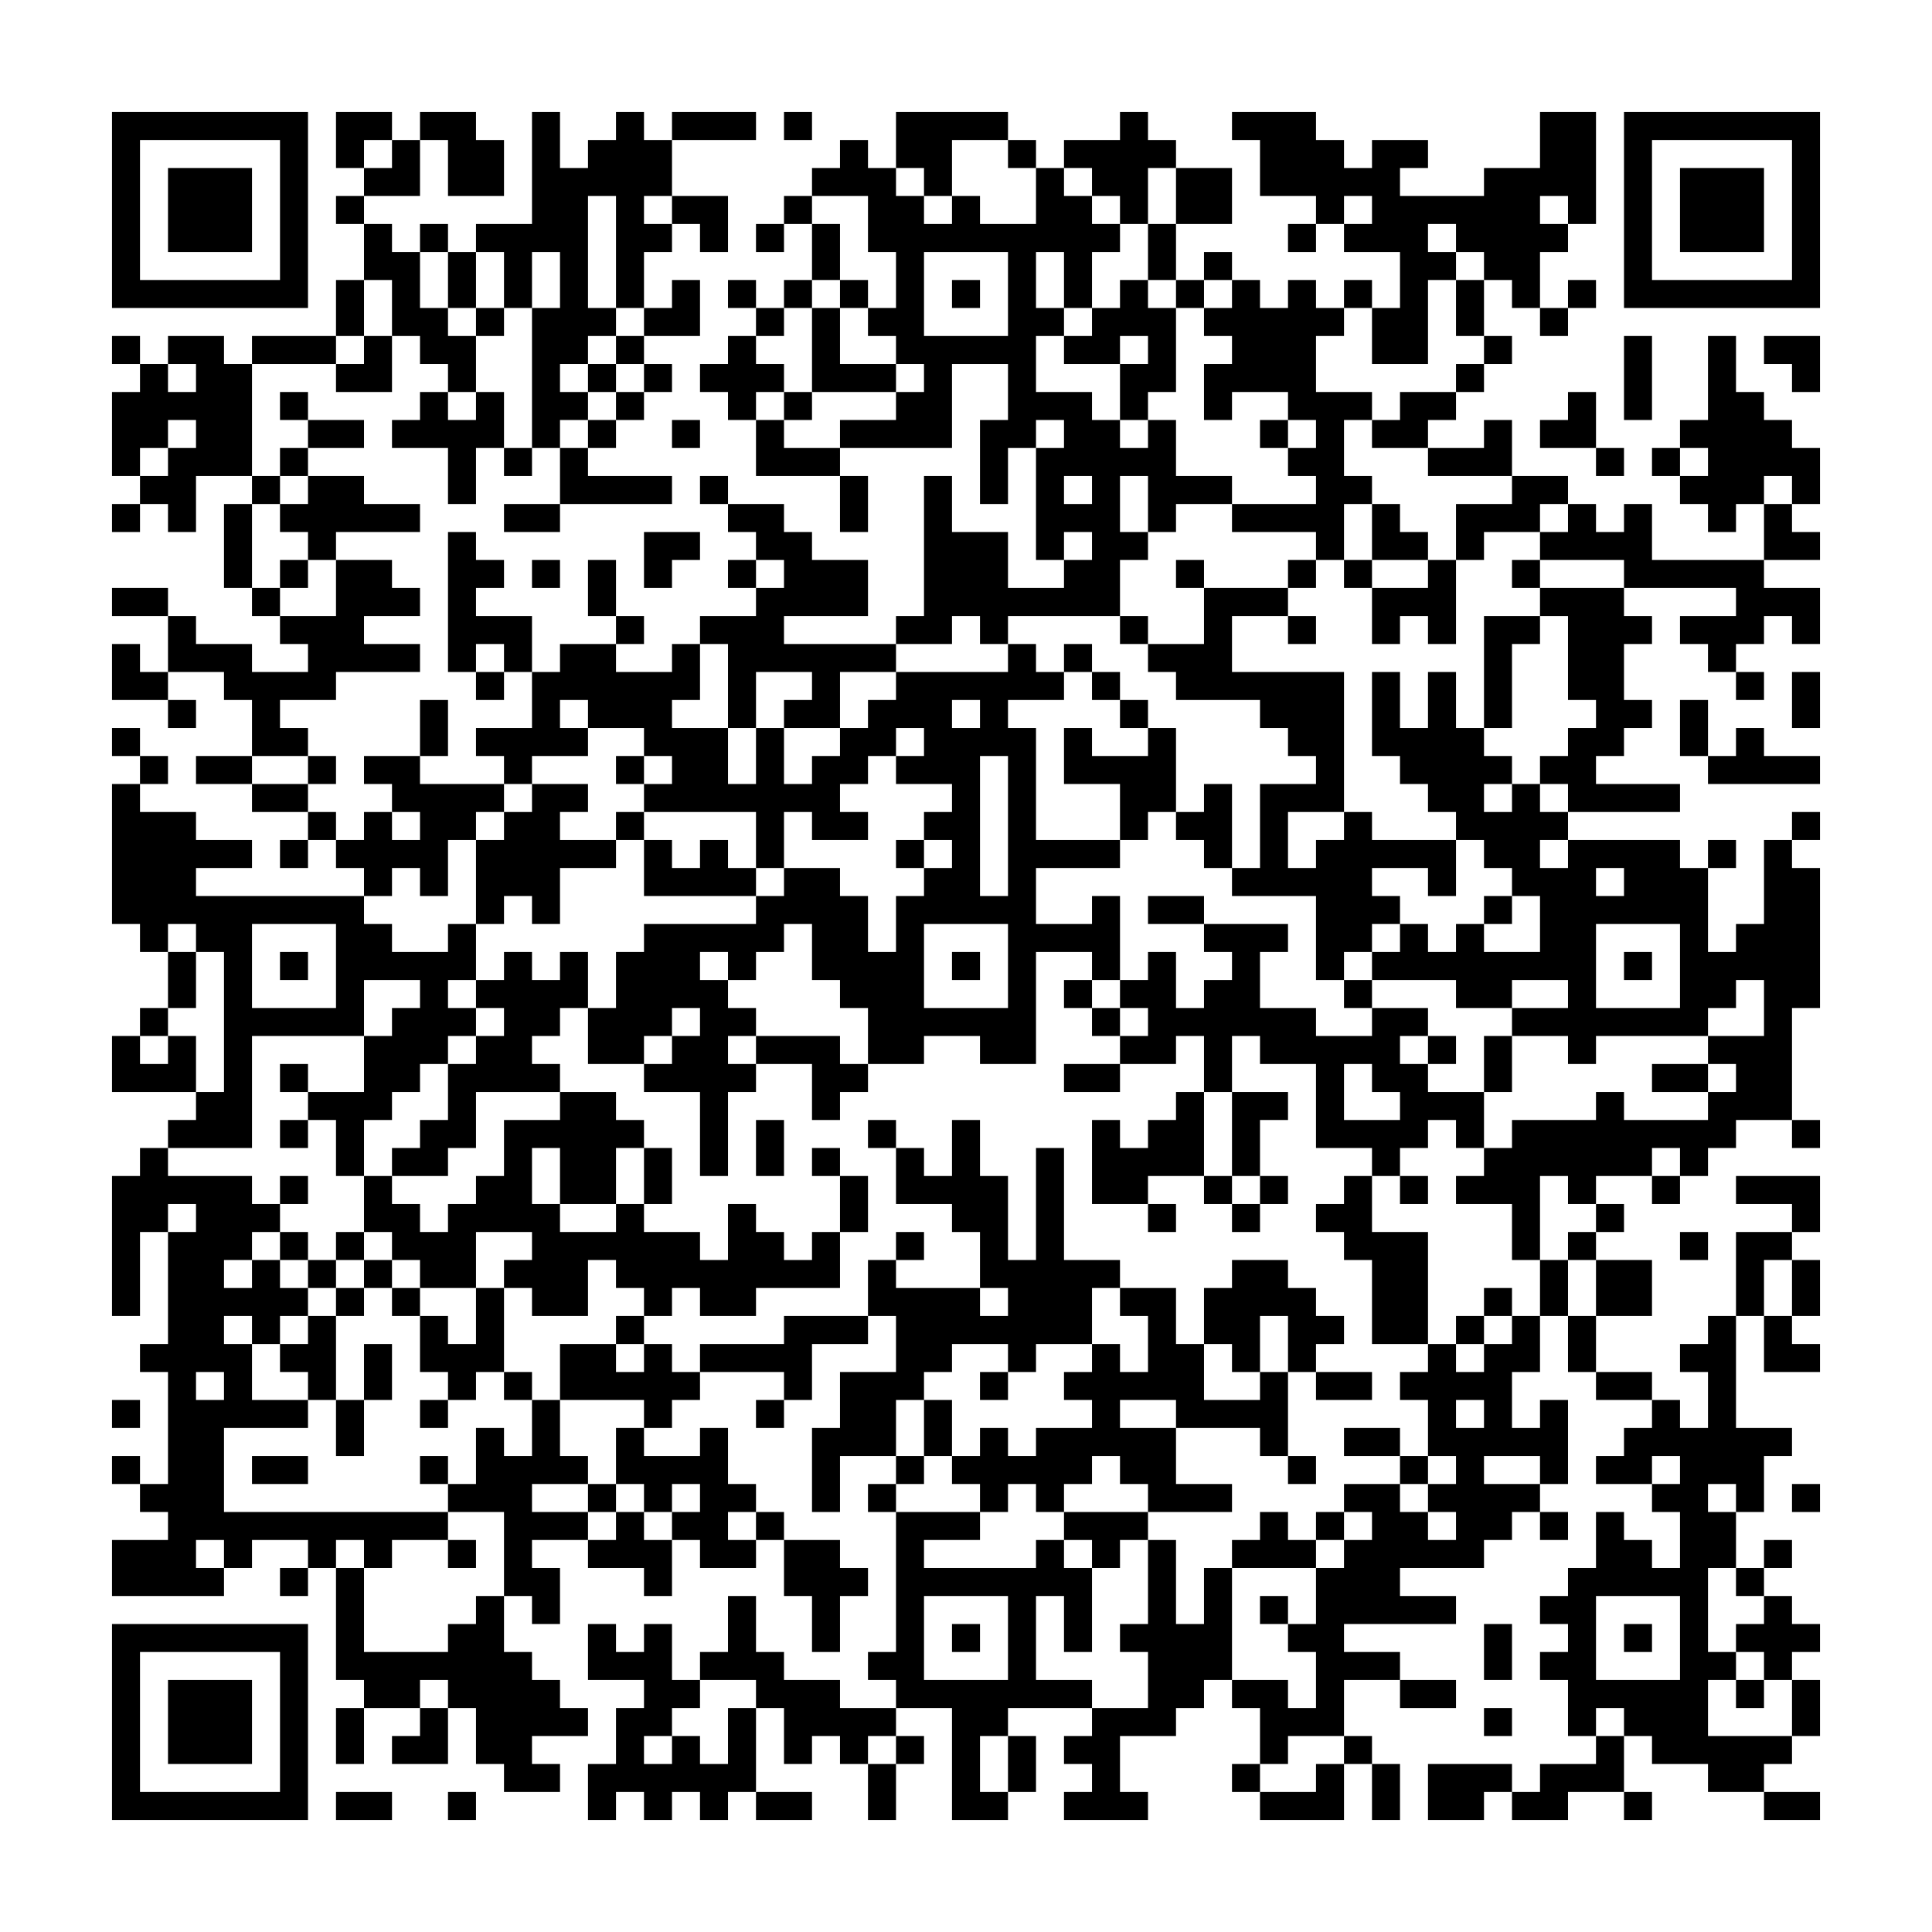
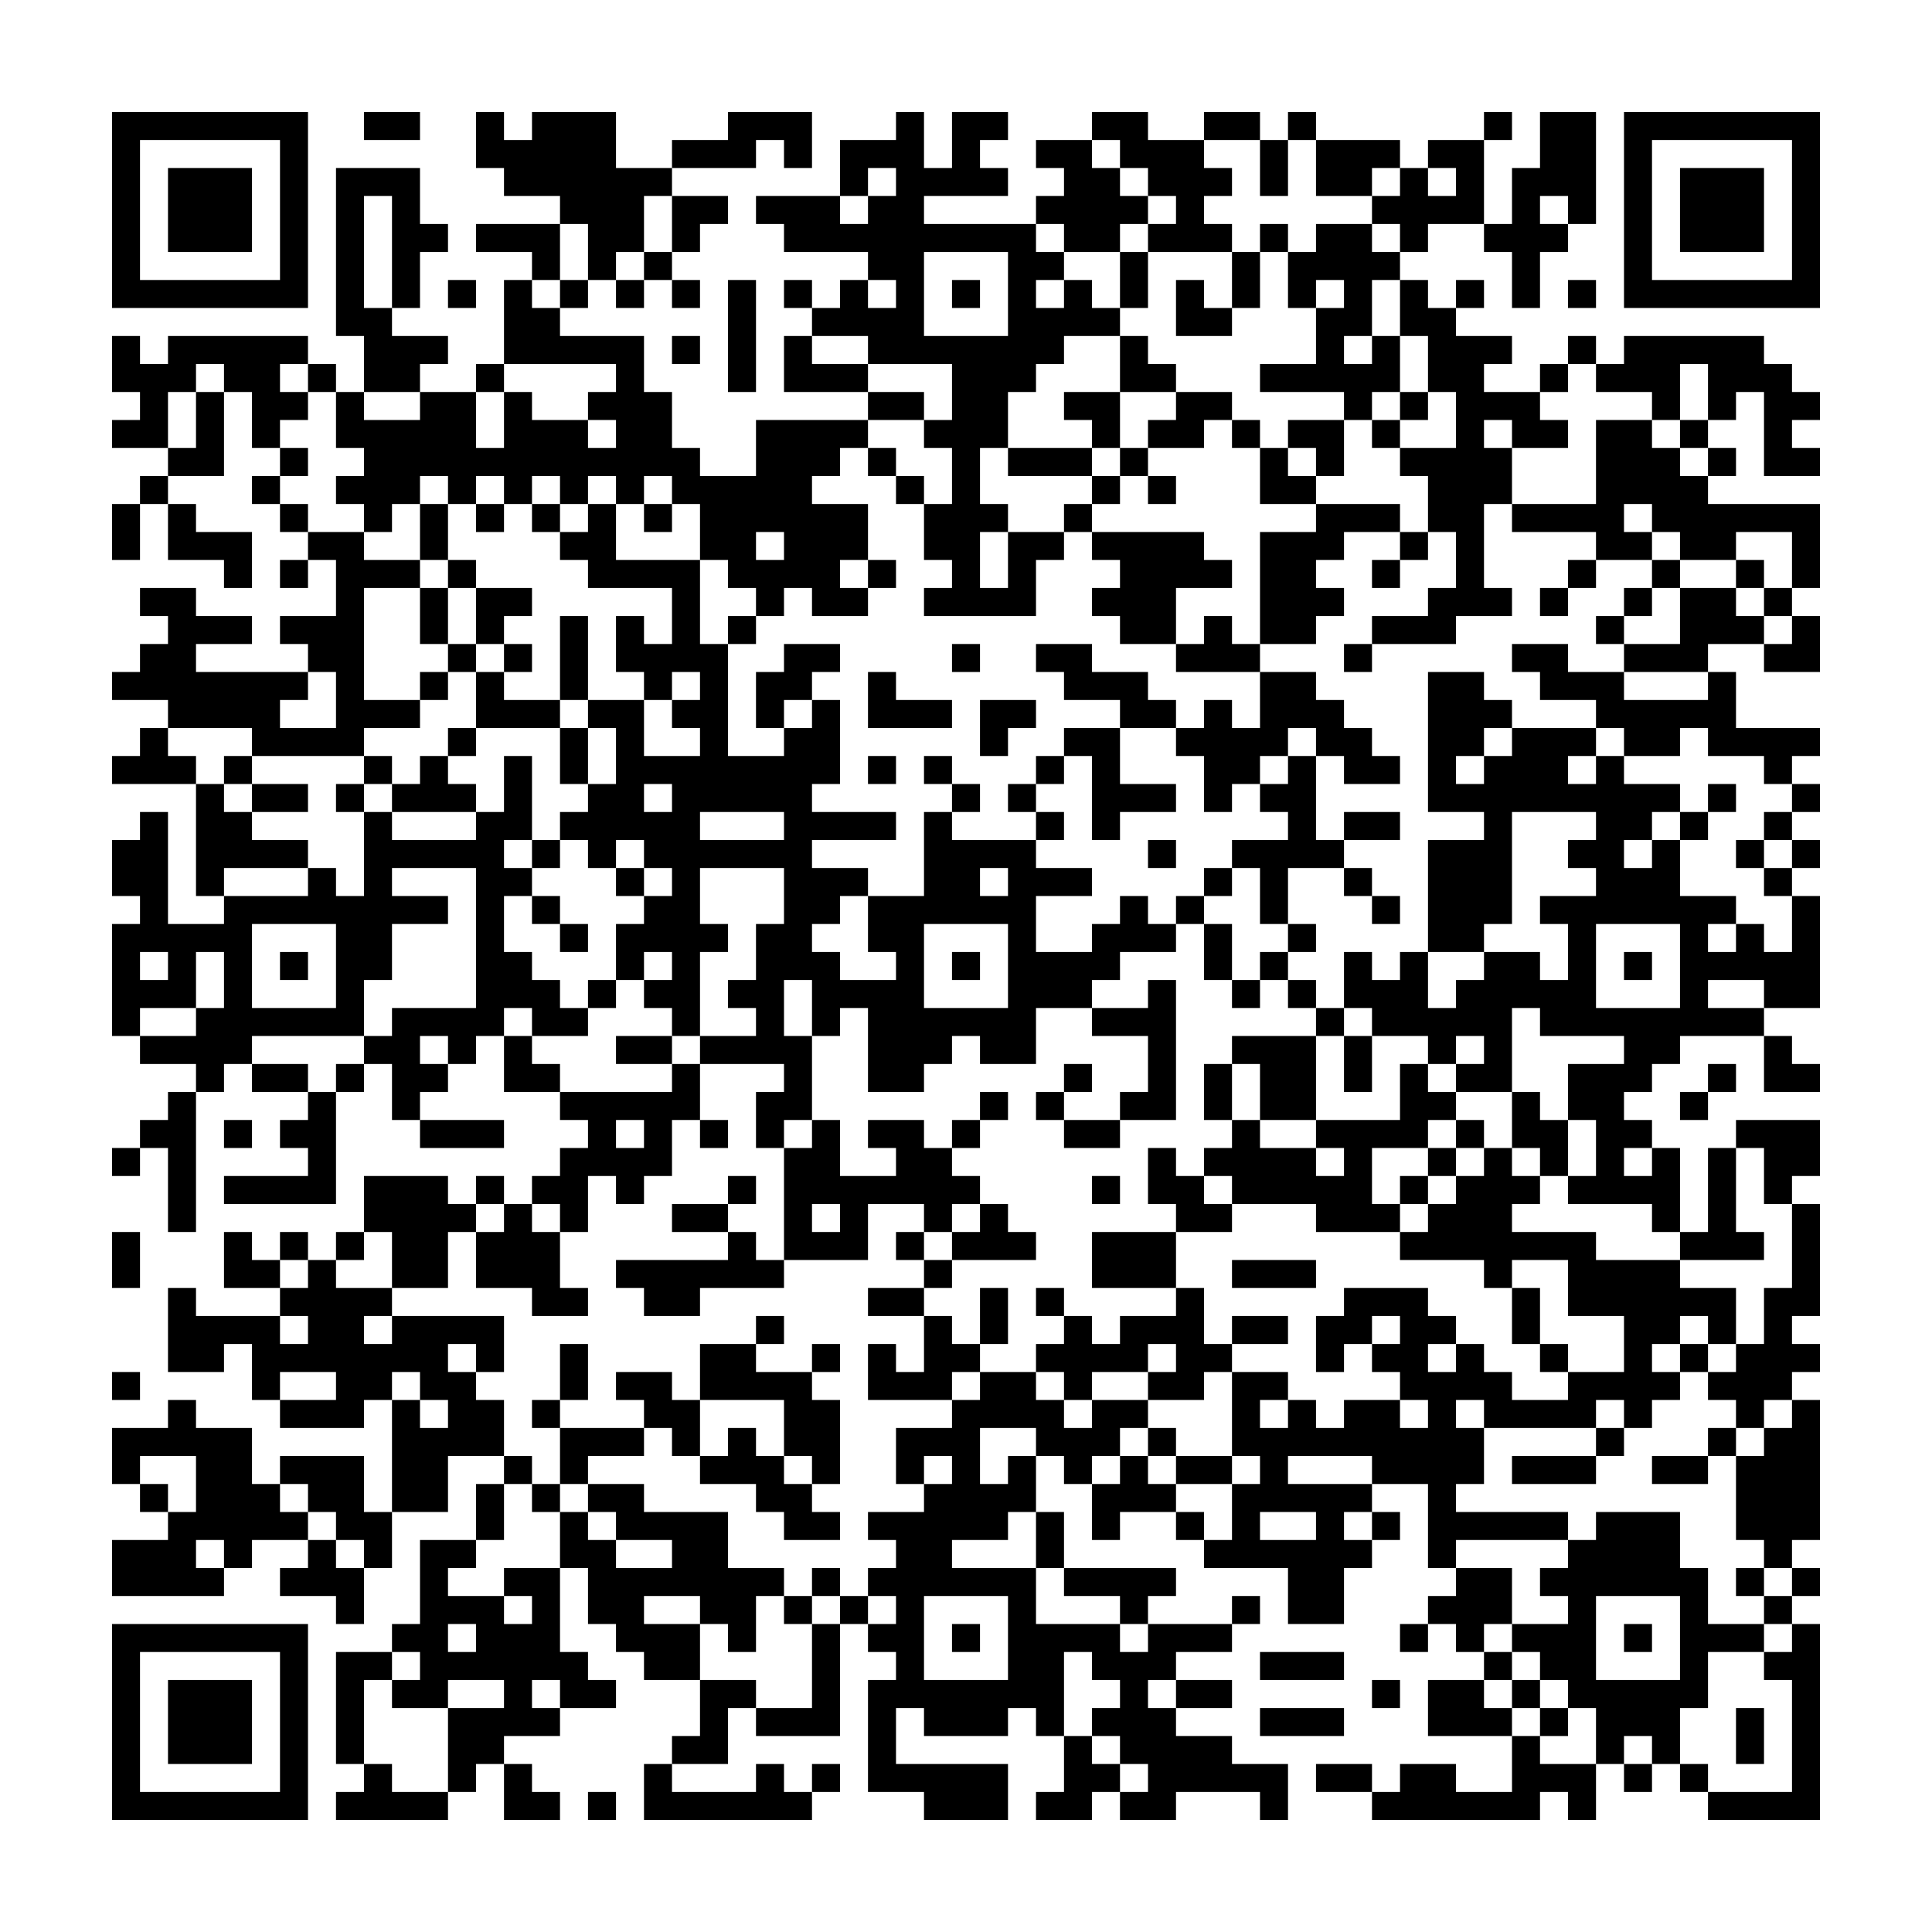
<svg xmlns="http://www.w3.org/2000/svg" viewBox="0 0 69 69">
-   <path d="M4 4h7v7h-7zM12 4h2v1h-1v1h-1zM15 4h2v1h1v2h-2v-2h-1zM19 4h1v2h1v-1h1v-1h1v1h1v2h-1v1h1v1h-1v2h-1v-4h-1v4h1v1h-1v1h-1v1h1v1h-1v1h-1v-5h1v-2h-1v2h-1v-2h-1v-1h2zM24 4h3v1h-3zM28 4h1v1h-1zM32 4h4v1h-2v2h-1v-1h-1zM40 4h1v1h1v1h-1v2h-1v-1h-1v-1h-1v-1h2zM44 4h3v1h1v1h1v-1h2v1h-1v1h3v-1h2v-2h2v4h-1v-1h-1v1h1v1h-1v2h-1v-1h-1v-1h-1v-1h-1v1h1v1h-1v3h-2v-2h1v-2h-2v-1h1v-1h-1v1h-1v-1h-2v-2h-1zM58 4h7v7h-7zM5 5v5h5v-5zM14 5h1v2h-2v-1h1zM30 5h1v1h1v1h1v1h1v-1h1v1h2v-2h1v1h1v1h1v1h-1v2h-1v-2h-1v2h1v1h-1v2h2v1h1v1h1v-1h1v2h2v1h-2v1h-1v-2h-1v2h1v1h-1v2h-4v1h-1v-1h-1v1h-2v-1h1v-5h1v2h2v2h2v-1h1v-1h-1v1h-1v-4h1v-1h-1v1h-1v2h-1v-3h1v-2h-2v3h-4v-1h2v-1h1v-1h-1v-1h-1v-1h1v-2h-1v-2h-2v-1h1zM36 5h1v1h-1zM59 5v5h5v-5zM6 6h3v3h-3zM42 6h2v2h-2zM60 6h3v3h-3zM12 7h1v1h-1zM24 7h2v2h-1v-1h-1zM28 7h1v1h-1zM13 8h1v1h1v2h1v1h1v2h-1v-1h-1v-1h-1v-2h-1zM15 8h1v1h-1zM27 8h1v1h-1zM29 8h1v2h-1zM41 8h1v2h-1zM46 8h1v1h-1zM16 9h1v2h-1zM33 9v3h3v-3zM43 9h1v1h-1zM12 10h1v2h-1zM24 10h1v2h-2v-1h1zM26 10h1v1h-1zM28 10h1v1h-1zM30 10h1v1h-1zM34 10h1v1h-1zM40 10h1v1h1v3h-1v1h-1v-2h1v-1h-1v1h-2v-1h1v-1h1zM42 10h1v1h-1zM44 10h1v1h1v-1h1v1h1v1h-1v2h2v1h-1v2h1v1h-1v2h-1v-1h-3v-1h3v-1h-1v-1h1v-1h-1v-1h-2v1h-1v-2h1v-1h-1v-1h1zM48 10h1v1h-1zM52 10h1v2h-1zM56 10h1v1h-1zM17 11h1v1h-1zM27 11h1v1h-1zM29 11h1v2h2v1h-3zM55 11h1v1h-1zM4 12h1v1h-1zM6 12h2v1h1v4h-2v2h-1v-1h-1v-1h1v-1h1v-1h-1v1h-1v1h-1v-3h1v-1h1v1h1v-1h-1zM9 12h3v1h-3zM13 12h1v2h-2v-1h1zM22 12h1v1h-1zM26 12h1v1h1v1h-1v1h-1v-1h-1v-1h1zM53 12h1v1h-1zM58 12h1v3h-1zM61 12h1v2h1v1h1v1h1v2h-1v-1h-1v1h-1v1h-1v-1h-1v-1h1v-1h-1v-1h1zM63 12h2v2h-1v-1h-1zM21 13h1v1h-1zM23 13h1v1h-1zM52 13h1v1h-1zM10 14h1v1h-1zM15 14h1v1h1v-1h1v2h-1v2h-1v-2h-2v-1h1zM22 14h1v1h-1zM28 14h1v1h-1zM50 14h2v1h-1v1h-2v-1h1zM56 14h1v2h-2v-1h1zM11 15h2v1h-2zM21 15h1v1h-1zM24 15h1v1h-1zM27 15h1v1h2v1h-3zM45 15h1v1h-1zM53 15h1v2h-3v-1h2zM10 16h1v1h-1zM18 16h1v1h-1zM20 16h1v1h3v1h-4zM57 16h1v1h-1zM59 16h1v1h-1zM9 17h1v1h-1zM11 17h2v1h2v1h-3v1h-1v-1h-1v-1h1zM25 17h1v1h-1zM30 17h1v2h-1zM38 17v1h1v-1zM54 17h2v1h-1v1h-2v1h-1v-2h2zM4 18h1v1h-1zM8 18h1v3h-1zM18 18h2v1h-2zM26 18h2v1h1v1h2v2h-3v1h4v1h-2v2h-2v-1h1v-1h-2v2h-1v-3h-1v-1h2v-1h1v-1h-1v-1h-1zM49 18h1v1h1v1h-2zM56 18h1v1h1v-1h1v2h4v1h2v2h-1v-1h-1v1h-1v1h-1v-1h-1v-1h2v-1h-4v-1h-3v-1h1zM63 18h1v1h1v1h-2zM16 19h1v1h1v1h-1v1h2v2h-1v-1h-1v1h-1zM23 19h2v1h-1v1h-1zM10 20h1v1h-1zM12 20h2v1h1v1h-2v1h2v1h-3v1h-2v1h1v1h-2v-2h-1v-1h-2v-2h1v1h2v1h2v-1h-1v-1h2zM19 20h1v1h-1zM21 20h1v2h-1zM26 20h1v1h-1zM42 20h1v1h-1zM46 20h1v1h-1zM48 20h1v1h-1zM51 20h1v3h-1v-1h-1v1h-1v-2h2zM54 20h1v1h-1zM4 21h2v1h-2zM9 21h1v1h-1zM43 21h3v1h-2v2h4v5h-2v2h1v-1h1v-1h1v1h3v2h-1v-1h-2v1h1v1h-1v1h-1v1h-1v-3h-3v-1h1v-3h2v-1h-1v-1h-1v-1h-3v-1h-1v-1h2zM55 21h3v1h1v1h-1v2h1v1h-1v1h-1v1h3v1h-4v-1h-1v-1h1v-1h1v-1h-1v-3h-1zM22 22h1v1h-1zM40 22h1v1h-1zM46 22h1v1h-1zM53 22h2v1h-1v3h-1zM4 23h1v1h1v1h-2zM20 23h2v1h2v-1h1v2h-1v1h2v2h1v-2h1v2h1v-1h1v-1h1v-1h1v-1h4v-1h1v1h1v1h-2v1h1v4h3v1h-3v2h2v-1h1v3h-1v-1h-2v4h-2v-1h-2v1h-2v-2h-1v-1h-1v-2h-1v1h-1v1h-1v-1h-1v1h1v1h1v1h-1v1h1v1h-1v3h-1v-3h-2v-1h1v-1h1v-1h-1v1h-1v1h-2v-2h1v-2h1v-1h4v-1h1v-1h2v1h1v2h1v-2h1v-1h1v-1h-1v-1h1v-1h-2v-1h1v-1h-1v1h-1v1h-1v1h1v1h-2v-1h-1v2h-1v-2h-4v-1h1v-1h-1v-1h-2v-1h-1v1h1v1h-2v1h-1v-1h-1v-1h2v-2h1zM38 23h1v1h-1zM17 24h1v1h-1zM39 24h1v1h-1zM49 24h1v2h1v-2h1v2h1v1h1v1h-1v1h1v-1h1v1h1v1h-1v1h1v-1h4v1h1v3h1v-1h1v-3h1v1h1v5h-1v4h-2v1h-1v1h-1v-1h-1v1h-2v1h-1v-1h-1v3h-1v-2h-2v-1h1v-1h1v-1h3v-1h1v1h3v-1h1v-1h-1v-1h2v-2h-1v1h-1v1h-4v1h-1v-1h-2v-1h2v-1h-2v1h-2v-1h-3v-1h1v-1h1v1h1v-1h1v1h2v-2h-1v-1h-1v-1h-1v-1h-1v-1h-1v-1h-1zM62 24h1v1h-1zM64 24h1v2h-1zM6 25h1v1h-1zM15 25h1v2h-1zM34 25v1h1v-1zM40 25h1v1h-1zM60 25h1v2h-1zM4 26h1v1h-1zM38 26h1v1h2v-1h1v3h-1v1h-1v-2h-2zM62 26h1v1h2v1h-4v-1h1zM5 27h1v1h-1zM7 27h2v1h-2zM11 27h1v1h-1zM13 27h2v1h3v1h-1v1h-1v2h-1v-1h-1v1h-1v-1h-1v-1h1v-1h1v1h1v-1h-1v-1h-1zM22 27h1v1h-1zM35 27v5h1v-5zM4 28h1v1h2v1h2v1h-2v1h6v1h1v1h2v-1h1v2h-1v1h1v1h-1v1h-1v1h-1v1h-1v2h-1v-2h-1v-1h2v-2h1v-1h1v-1h-2v2h-4v4h-3v-1h1v-1h1v-5h-1v-1h-1v1h-1v-1h-1zM9 28h2v1h-2zM19 28h2v1h-1v1h2v1h-2v2h-1v-1h-1v1h-1v-3h1v-1h1zM43 28h1v3h-1v-1h-1v-1h1zM11 29h1v1h-1zM22 29h1v1h-1zM64 29h1v1h-1zM10 30h1v1h-1zM23 30h1v1h1v-1h1v1h1v1h-4zM32 30h1v1h-1zM61 30h1v1h-1zM57 31v1h1v-1zM41 32h2v1h-2zM53 32h1v1h-1zM9 33v3h3v-3zM33 33v3h3v-3zM43 33h3v1h-1v2h2v1h2v-1h2v1h-1v1h1v1h2v2h-1v-1h-1v1h-1v1h-1v-1h-2v-3h-2v-1h-1v2h-1v-2h-1v1h-2v-1h1v-1h-1v-1h1v-1h1v2h1v-1h1v-1h-1zM57 33v3h3v-3zM6 34h1v2h-1zM10 34h1v1h-1zM18 34h1v1h1v-1h1v2h-1v1h-1v1h1v1h-3v2h-1v1h-2v-1h1v-1h1v-2h1v-1h1v-1h-1v-1h1zM34 34h1v1h-1zM58 34h1v1h-1zM38 35h1v1h-1zM48 35h1v1h-1zM5 36h1v1h-1zM39 36h1v1h-1zM4 37h1v1h1v-1h1v2h-3zM27 37h3v1h1v1h-1v1h-1v-2h-2zM51 37h1v1h-1zM53 37h1v2h-1zM10 38h1v1h-1zM38 38h2v1h-2zM48 38v2h2v-1h-1v-1zM59 38h2v1h-2zM20 39h2v1h1v1h-1v2h-2v-2h-1v2h1v1h2v-1h1v1h2v1h1v-2h1v1h1v1h1v-1h1v2h-3v1h-2v-1h-1v1h-1v-1h-1v-1h-1v2h-2v-1h-1v-1h1v-1h-2v2h-2v-1h-1v-1h-1v-2h1v1h1v1h1v-1h1v-1h1v-2h2zM42 39h1v3h-2v1h-2v-3h1v1h1v-1h1zM44 39h2v1h-1v2h-1zM10 40h1v1h-1zM27 40h1v2h-1zM31 40h1v1h-1zM34 40h1v2h1v3h1v-4h1v4h2v1h-1v2h-2v1h-1v-1h-2v1h-1v1h-1v2h-2v2h-1v-3h1v-2h2v-2h-1v-2h1v1h3v1h1v-1h-1v-2h-1v-1h-2v-2h1v1h1zM64 40h1v1h-1zM5 41h1v1h3v1h1v1h-1v1h-1v1h1v-1h1v1h1v1h-1v1h-1v-1h-1v1h1v2h2v1h-3v3h8v1h-2v1h-1v-1h-1v1h-1v-1h-2v1h-1v-1h-1v1h1v1h-4v-2h2v-1h-1v-1h1v-4h-1v-1h1v-4h1v-1h-1v1h-1v3h-1v-5h1zM23 41h1v2h-1zM29 41h1v1h-1zM10 42h1v1h-1zM30 42h1v2h-1zM43 42h1v1h-1zM45 42h1v1h-1zM48 42h1v2h2v4h-2v-3h-1v-1h-1v-1h1zM50 42h1v1h-1zM59 42h1v1h-1zM62 42h3v2h-1v-1h-2zM41 43h1v1h-1zM44 43h1v1h-1zM57 43h1v1h-1zM10 44h1v1h-1zM12 44h1v1h-1zM32 44h1v1h-1zM56 44h1v1h-1zM60 44h1v1h-1zM62 44h2v1h-1v2h-1zM11 45h1v1h-1zM13 45h1v1h-1zM44 45h2v1h1v1h1v1h-1v1h-1v-2h-1v2h-1v-1h-1v-2h1zM55 45h1v2h-1zM57 45h2v2h-2zM64 45h1v2h-1zM12 46h1v1h-1zM14 46h1v1h-1zM17 46h1v3h-1v1h-1v-1h-1v-2h1v1h1zM40 46h2v2h1v2h2v-1h1v3h-1v-1h-3v-1h-2v1h2v2h2v1h-3v-1h-1v-1h-1v1h-1v1h-1v-1h-1v1h-1v-1h-1v-1h1v-1h1v1h1v-1h2v-1h-1v-1h1v-1h1v1h1v-2h-1zM53 46h1v1h-1zM11 47h1v3h-1v-1h-1v-1h1zM22 47h1v1h-1zM28 47h3v1h-2v2h-1v-1h-3v-1h3zM52 47h1v1h-1zM54 47h1v2h-1v2h1v-1h1v3h-1v-1h-2v1h2v1h-1v1h-1v1h-3v1h2v1h-4v1h2v1h-2v2h-2v1h-1v-2h-1v-1h2v1h1v-2h-1v-1h1v-2h1v-1h1v-1h-1v-1h2v1h1v1h1v-1h-1v-1h1v-1h-1v-2h-1v-1h1v-1h1v1h1v-1h1zM56 47h1v2h-1zM61 47h1v4h2v1h-1v2h-1v-1h-1v1h1v2h-1v3h1v1h-1v2h3v1h-1v1h-2v-1h-2v-1h-1v-1h-1v1h-1v-2h-1v-1h1v-1h-1v-1h1v-1h1v-2h1v1h1v1h1v-2h-1v-1h1v-1h-1v1h-2v-1h1v-1h1v-1h1v1h1v-2h-1v-1h1zM63 47h1v1h1v1h-2zM13 48h1v2h-1zM20 48h2v1h1v-1h1v1h1v1h-1v1h-1v-1h-3zM7 49v1h1v-1zM18 49h1v1h-1zM35 49h1v1h-1zM47 49h2v1h-2zM57 49h2v1h-2zM4 50h1v1h-1zM12 50h1v2h-1zM15 50h1v1h-1zM19 50h1v2h1v1h-2v1h2v1h-2v1h1v2h-1v-1h-1v-3h-2v-1h1v-2h1v1h1zM27 50h1v1h-1zM33 50h1v2h-1zM52 50v1h1v-1zM22 51h1v1h2v-1h1v2h1v1h-1v1h1v1h-2v-1h-1v-1h1v-1h-1v1h-1v-1h-1zM48 51h2v1h-2zM4 52h1v1h-1zM9 52h2v1h-2zM15 52h1v1h-1zM32 52h1v1h-1zM46 52h1v1h-1zM50 52h1v1h-1zM21 53h1v1h-1zM31 53h1v1h-1zM64 53h1v1h-1zM22 54h1v1h1v2h-1v-1h-2v-1h1zM27 54h1v1h-1zM32 54h3v1h-2v1h4v-1h1v1h1v3h-1v-2h-1v3h2v1h-3v1h-1v2h1v1h-2v-4h-2v-1h-1v-1h1zM38 54h3v1h-1v1h-1v-1h-1zM45 54h1v1h1v1h-3v-1h1zM47 54h1v1h-1zM55 54h1v1h-1zM16 55h1v1h-1zM28 55h2v1h1v1h-1v2h-1v-2h-1zM41 55h1v3h1v-2h1v4h-1v1h-1v1h-2v2h1v1h-3v-1h1v-1h-1v-1h1v-1h2v-2h-1v-1h1zM63 55h1v1h-1zM10 56h1v1h-1zM12 56h1v3h3v-1h1v-1h1v2h1v1h1v1h1v1h-2v1h1v1h-2v-1h-1v-2h-1v-1h-1v1h-2v-1h-1zM62 56h1v1h-1zM26 57h1v2h1v1h2v1h2v1h-1v1h-1v-1h-1v1h-1v-2h-1v-1h-2v-1h1zM33 57v3h3v-3zM45 57h1v1h-1zM57 57v3h3v-3zM63 57h1v1h1v1h-1v1h-1v-1h-1v-1h1zM4 58h7v7h-7zM21 58h1v1h1v-1h1v2h1v1h-1v1h-1v1h1v-1h1v1h1v-2h1v3h-1v1h-1v-1h-1v1h-1v-1h-1v1h-1v-2h1v-2h1v-1h-2zM34 58h1v1h-1zM53 58h1v2h-1zM58 58h1v1h-1zM5 59v5h5v-5zM6 60h3v3h-3zM50 60h2v1h-2zM62 60h1v1h-1zM64 60h1v2h-1zM12 61h1v2h-1zM15 61h1v2h-2v-1h1zM53 61h1v1h-1zM32 62h1v1h-1zM36 62h1v2h-1zM48 62h1v1h-1zM57 62h1v2h-2v1h-2v-1h1v-1h2zM31 63h1v2h-1zM44 63h1v1h-1zM47 63h1v2h-3v-1h2zM49 63h1v2h-1zM51 63h3v1h-1v1h-2zM12 64h2v1h-2zM16 64h1v1h-1zM27 64h2v1h-2zM58 64h1v1h-1zM63 64h2v1h-2z" />
+   <path d="M4 4h7v7h-7zM13 4h2v1h-2zM17 4h1v1h1v-1h3v2h2v1h-1v2h-1v1h-1v-2h-1v-1h-2v-1h-1zM26 4h3v2h-1v-1h-1v1h-3v-1h2zM32 4h1v2h1v-2h2v1h-1v1h1v1h-3v1h4v1h1v1h-1v1h1v-1h1v1h1v1h-2v1h-1v1h-1v2h-1v2h1v1h-1v2h1v-2h2v1h-1v2h-4v-1h1v-1h-1v-2h1v-2h-1v-1h1v-2h-3v-1h-2v-1h1v-1h1v1h1v-1h-1v-1h-3v-1h-1v-1h3v1h1v-1h1v-1h-1v1h-1v-2h2zM39 4h2v1h2v1h1v1h-1v1h1v1h-3v-1h1v-1h-1v-1h-1v-1h-1zM43 4h2v1h-2zM46 4h1v1h-1zM53 4h1v1h-1zM55 4h2v4h-1v-1h-1v1h1v1h-1v2h-1v-2h-1v-1h1v-2h1zM58 4h7v7h-7zM5 5v5h5v-5zM37 5h2v1h1v1h1v1h-1v1h-2v-1h-1v-1h1v-1h-1zM45 5h1v2h-1zM47 5h3v1h-1v1h-2zM51 5h2v3h-2v1h-1v-1h-1v-1h1v-1h1v1h1v-1h-1zM59 5v5h5v-5zM6 6h3v3h-3zM12 6h3v2h1v1h-1v2h-1v-4h-1v4h1v1h2v1h-1v1h-2v-2h-1zM60 6h3v3h-3zM24 7h2v1h-1v1h-1zM17 8h3v2h-1v-1h-2zM45 8h1v1h-1zM47 8h2v1h1v1h-1v2h-1v1h1v-1h1v2h-1v1h-1v-1h-3v-1h2v-2h1v-1h-1v1h-1v-2h1zM23 9h1v1h-1zM33 9v3h3v-3zM40 9h1v2h-1zM44 9h1v2h-1zM16 10h1v1h-1zM18 10h1v1h1v1h3v2h1v2h1v1h2v-2h4v1h-1v1h-1v1h2v2h-1v1h1v1h-2v-1h-1v1h-1v-1h-1v-1h-1v-2h-1v-1h-1v1h-1v-1h-1v1h-1v-1h-1v1h-1v-1h-1v1h-1v-1h-1v1h-1v1h-1v-1h-1v-1h1v-1h-1v-2h1v1h2v-1h2v2h1v-2h1v1h2v1h1v-1h-1v-1h1v-1h-4zM20 10h1v1h-1zM22 10h1v1h-1zM24 10h1v1h-1zM26 10h1v4h-1zM28 10h1v1h-1zM34 10h1v1h-1zM42 10h1v1h1v1h-2zM50 10h1v1h1v1h2v1h-1v1h2v1h1v1h-2v-1h-1v1h1v2h-1v3h1v1h-2v1h-3v-1h2v-1h1v-2h-1v-2h-1v-1h2v-2h-1v-2h-1zM52 10h1v1h-1zM56 10h1v1h-1zM4 12h1v1h1v-1h5v1h-1v1h1v1h-1v1h-1v-2h-1v-1h-1v1h-1v2h-2v-1h1v-1h-1zM24 12h1v1h-1zM28 12h1v1h2v1h-3zM40 12h1v1h1v1h-2zM56 12h1v1h-1zM58 12h5v1h1v1h1v1h-1v1h1v1h-2v-3h-1v1h-1v-2h-1v2h-1v-1h-2v-1h1zM11 13h1v1h-1zM17 13h1v1h-1zM55 13h1v1h-1zM7 14h1v3h-2v-1h1zM31 14h2v1h-2zM38 14h2v2h-1v-1h-1zM42 14h2v1h-1v1h-2v-1h1zM50 14h1v1h-1zM44 15h1v1h-1zM46 15h2v2h-1v-1h-1zM49 15h1v1h-1zM57 15h2v1h1v1h1v1h4v3h-1v-2h-2v1h-2v-1h-1v-1h-1v1h1v1h-2v-1h-3v-1h3zM60 15h1v1h-1zM10 16h1v1h-1zM31 16h1v1h-1zM36 16h3v1h-3zM40 16h1v1h-1zM45 16h1v1h1v1h-2zM61 16h1v1h-1zM5 17h1v1h-1zM9 17h1v1h-1zM32 17h1v1h-1zM39 17h1v1h-1zM41 17h1v1h-1zM4 18h1v2h-1zM6 18h1v1h2v2h-1v-1h-2zM10 18h1v1h-1zM15 18h1v2h-1zM17 18h1v1h-1zM19 18h1v1h-1zM21 18h1v2h3v3h1v4h2v-1h1v-1h1v3h-1v1h3v1h-3v1h2v1h-1v1h-1v1h1v1h2v-1h-1v-2h2v-3h1v1h3v1h2v1h-2v2h2v-1h1v-1h1v1h1v1h-2v1h-1v1h-2v2h-2v-1h-1v1h-1v1h-2v-3h-1v1h-1v-2h-1v2h1v3h-1v1h-1v-2h1v-1h-3v-1h2v-1h-1v-1h1v-2h1v-2h-3v2h1v1h-1v3h-1v-1h-1v-1h1v-1h-1v1h-1v-2h1v-1h1v-1h-1v-1h-1v1h-1v-1h-1v-1h1v-1h1v-2h-1v-1h2v2h2v-1h-1v-1h1v-1h-1v1h-1v-1h-1v-2h1v1h1v-2h-3v-1h-1v-1h1zM23 18h1v1h-1zM38 18h1v1h-1zM47 18h3v1h-2v1h-1v1h1v1h-1v1h-2v-4h2zM11 19h2v1h2v1h-2v4h2v1h-2v1h-4v-1h-3v-1h-2v-1h1v-1h1v-1h-1v-1h2v1h2v1h-2v1h4v1h-1v1h2v-2h-1v-1h-1v-1h2v-2h-1zM27 19v1h1v-1zM39 19h4v1h1v1h-2v2h-2v-1h-1v-1h1v-1h-1zM50 19h1v1h-1zM10 20h1v1h-1zM16 20h1v1h-1zM31 20h1v1h-1zM49 20h1v1h-1zM56 20h1v1h-1zM59 20h1v1h-1zM62 20h1v1h-1zM15 21h1v2h-1zM17 21h2v1h-1v1h-1zM55 21h1v1h-1zM58 21h1v1h-1zM60 21h2v1h1v1h-2v1h-3v-1h2zM63 21h1v1h-1zM20 22h1v3h-1zM26 22h1v1h-1zM43 22h1v1h1v1h-3v-1h1zM57 22h1v1h-1zM64 22h1v2h-2v-1h1zM16 23h1v1h-1zM18 23h1v1h-1zM28 23h2v1h-1v1h-1v1h-1v-2h1zM34 23h1v1h-1zM37 23h2v1h2v1h1v1h-2v-1h-2v-1h-1zM48 23h1v1h-1zM54 23h2v1h2v1h3v-1h1v2h3v1h-1v1h-1v-1h-2v-1h-1v1h-2v-1h-1v-1h-2v-1h-1zM15 24h1v1h-1zM17 24h1v1h2v1h-3zM31 24h1v1h2v1h-3zM45 24h2v1h1v1h1v1h1v1h-2v-1h-1v-1h-1v1h-1v1h-1v1h-1v-2h-1v-1h1v-1h1v1h1zM51 24h2v1h1v1h-1v1h-1v1h1v-1h1v-1h3v1h-1v1h1v-1h1v1h2v1h-1v1h-1v1h1v-1h1v2h2v1h-1v1h1v-1h1v1h1v-2h1v4h-2v-1h-2v1h2v1h-3v1h-1v1h-1v1h1v1h-1v1h1v-1h1v3h-1v-1h-3v-1h1v-2h-1v-2h2v-1h-3v-1h-1v3h-2v-1h1v-1h-1v1h-1v-1h-2v-1h-1v-2h1v1h1v-1h1v2h1v-1h1v-1h2v1h1v-2h-1v-1h2v-1h-1v-1h1v-1h-3v4h-1v1h-2v-4h2v-1h-2zM35 25h2v1h-1v1h-1zM5 26h1v1h1v1h-3v-1h1zM16 26h1v1h-1zM20 26h1v2h-1zM38 26h2v2h2v1h-2v1h-1v-3h-1zM8 27h1v1h-1zM13 27h1v1h-1zM15 27h1v1h1v1h-3v-1h1zM18 27h1v3h-1v1h1v1h-1v2h1v1h1v1h1v1h-2v-1h-1v1h-1v1h-1v-1h-1v1h1v1h-1v1h-1v-2h-1v-1h1v-1h3v-5h-3v1h2v1h-2v2h-1v2h-4v1h-1v1h-1v-1h-2v-1h2v-1h1v-2h-1v2h-2v1h-1v-4h1v-1h-1v-2h1v-1h1v4h2v-1h3v-1h1v1h1v-3h1v1h3v-1h1zM31 27h1v1h-1zM33 27h1v1h-1zM37 27h1v1h-1zM46 27h1v3h1v1h-2v2h-1v-2h-1v-1h2v-1h-1v-1h1zM7 28h1v1h1v1h2v1h-3v1h-1zM9 28h2v1h-2zM12 28h1v1h-1zM23 28v1h1v-1zM34 28h1v1h-1zM36 28h1v1h-1zM61 28h1v1h-1zM64 28h1v1h-1zM25 29v1h3v-1zM37 29h1v1h-1zM48 29h2v1h-2zM60 29h1v1h-1zM63 29h1v1h-1zM19 30h1v1h-1zM41 30h1v1h-1zM62 30h1v1h-1zM64 30h1v1h-1zM22 31h1v1h-1zM35 31v1h1v-1zM43 31h1v1h-1zM48 31h1v1h-1zM63 31h1v1h-1zM19 32h1v1h-1zM42 32h1v1h-1zM49 32h1v1h-1zM9 33v3h3v-3zM20 33h1v1h-1zM33 33v3h3v-3zM43 33h1v2h-1zM46 33h1v1h-1zM57 33v3h3v-3zM5 34v1h1v-1zM10 34h1v1h-1zM34 34h1v1h-1zM45 34h1v1h-1zM58 34h1v1h-1zM21 35h1v1h-1zM41 35h1v5h-2v-1h1v-2h-2v-1h2zM44 35h1v1h-1zM46 35h1v1h-1zM47 36h1v1h-1zM18 37h1v1h1v1h-2zM22 37h2v1h-2zM44 37h3v3h-2v-2h-1zM48 37h1v2h-1zM63 37h1v1h1v1h-2zM9 38h2v1h-2zM12 38h1v1h-1zM24 38h1v2h-1v2h-1v1h-1v-1h-1v2h-1v-1h-1v-1h1v-1h1v-1h-1v-1h4zM38 38h1v1h-1zM43 38h1v2h-1zM50 38h1v1h1v1h-1v1h-2v2h1v1h-3v-1h-3v-1h-1v-1h1v-1h1v1h2v1h1v-1h-1v-1h3zM61 38h1v1h-1zM6 39h1v5h-1v-3h-1v-1h1zM11 39h1v4h-4v-1h3v-1h-1v-1h1zM35 39h1v1h-1zM37 39h1v1h-1zM54 39h1v1h1v2h-1v-1h-1zM60 39h1v1h-1zM8 40h1v1h-1zM15 40h3v1h-3zM22 40v1h1v-1zM25 40h1v1h-1zM29 40h1v2h2v-1h-1v-1h2v1h1v1h1v1h-1v1h-1v-1h-2v2h-3v-4h1zM34 40h1v1h-1zM38 40h2v1h-2zM52 40h1v1h-1zM62 40h3v2h-1v1h-1v-2h-1zM4 41h1v1h-1zM41 41h1v1h1v1h1v1h-2v-1h-1zM51 41h1v1h-1zM53 41h1v1h1v1h-1v1h3v1h3v1h2v2h-1v-1h-1v1h-1v1h1v1h-1v1h-1v-1h-1v1h-4v-1h-1v1h1v2h-1v1h4v1h-4v1h-1v-3h-2v-1h-3v1h3v1h-1v1h1v1h-1v2h-2v-2h-3v-1h1v-2h1v-1h-1v-3h2v1h-1v1h1v-1h1v1h1v-1h2v1h1v-1h-1v-1h-1v-1h1v-1h-1v1h-1v1h-1v-2h1v-1h3v1h1v1h-1v1h1v-1h1v1h1v1h2v-1h2v-2h-2v-2h-2v1h-1v-1h-3v-1h1v-1h1v-1h1zM61 41h1v3h1v1h-3v-1h1zM13 42h3v1h1v1h-1v2h-2v-2h-1zM17 42h1v1h-1zM26 42h1v1h-1zM39 42h1v1h-1zM50 42h1v1h-1zM18 43h1v1h1v2h1v1h-2v-1h-2v-2h1zM24 43h2v1h-2zM29 43v1h1v-1zM35 43h1v1h1v1h-3v-1h1zM64 43h1v4h-1v1h1v1h-1v1h-1v1h-1v-1h-1v-1h1v-1h1v-2h1zM4 44h1v2h-1zM8 44h1v1h1v1h-2zM10 44h1v1h-1zM12 44h1v1h-1zM26 44h1v1h1v1h-3v1h-2v-1h-1v-1h4zM32 44h1v1h-1zM39 44h3v2h-3zM11 45h1v1h2v1h-1v1h1v-1h4v2h-1v-1h-1v1h1v1h1v2h-2v2h-2v-4h1v1h1v-1h-1v-1h-1v1h-1v1h-3v-1h2v-1h-2v1h-1v-2h-1v1h-2v-3h1v1h3v1h1v-1h-1v-1h1zM33 45h1v1h-1zM44 45h3v1h-3zM31 46h2v1h-2zM35 46h1v2h-1zM37 46h1v1h-1zM42 46h1v2h1v1h-1v1h-2v-1h1v-1h-1v1h-2v1h-1v-1h-1v-1h1v-1h1v1h1v-1h2zM54 46h1v2h-1zM27 47h1v1h-1zM33 47h1v1h1v1h-1v1h-3v-2h1v1h1zM44 47h2v1h-2zM20 48h1v2h-1zM25 48h2v1h2v1h1v3h-1v-1h-1v-2h-3zM29 48h1v1h-1zM55 48h1v1h-1zM60 48h1v1h-1zM4 49h1v1h-1zM22 49h2v1h1v2h-1v-1h-1v-1h-1zM35 49h2v1h1v1h1v-1h2v1h-1v1h-1v1h-1v-1h-1v-1h-2v2h1v-1h1v2h-1v1h-2v1h3v2h3v1h1v-1h3v1h-2v1h-1v1h1v1h2v1h2v2h-1v-1h-3v1h-2v-1h1v-1h-1v-1h-1v-1h1v-1h-1v-1h-1v3h-1v-1h-1v1h-3v-1h-1v2h4v2h-3v-1h-2v-4h1v-1h-1v-1h1v-1h-1v-1h1v-1h-1v-1h2v-1h1v-1h-1v1h-1v-2h2v-1h1zM6 50h1v1h2v2h1v1h1v1h-2v1h-1v-1h-1v1h1v1h-4v-2h2v-1h1v-2h-2v1h-1v-2h2zM19 50h1v1h-1zM64 50h1v5h-1v1h-1v-1h-1v-3h1v-1h1zM20 51h3v1h-2v1h-1zM26 51h1v1h1v1h1v1h1v1h-2v-1h-1v-1h-2v-1h1zM41 51h1v1h-1zM57 51h1v1h-1zM61 51h1v1h-1zM10 52h3v2h1v2h-1v-1h-1v-1h-1v-1h-1zM18 52h1v1h-1zM40 52h1v1h1v1h-2v1h-1v-2h1zM42 52h2v1h-2zM54 52h3v1h-3zM59 52h2v1h-2zM5 53h1v1h-1zM17 53h1v2h-1zM19 53h1v1h-1zM21 53h2v1h3v2h2v1h-1v2h-1v-1h-1v-1h-2v1h2v2h-2v-1h-1v-1h-1v-2h-1v-2h1v1h1v1h2v-1h-2v-1h-1zM37 54h1v2h-1zM42 54h1v1h-1zM45 54v1h2v-1zM49 54h1v1h-1zM57 54h3v2h1v2h2v1h-2v2h-1v2h-1v-1h-1v1h-1v-2h-1v-1h-1v-1h-1v-1h2v-1h-1v-1h1v-1h1zM11 55h1v1h1v2h-1v-1h-2v-1h1zM15 55h2v1h-1v1h2v1h1v-1h-1v-1h2v3h1v1h1v1h-2v-1h-1v1h1v1h-2v1h-1v1h-1v-3h2v-1h-2v1h-2v-1h1v-1h-1v-1h1zM29 56h1v1h-1zM38 56h4v1h-1v1h-1v-1h-2zM52 56h2v2h-1v1h-1v-1h-1v-1h1zM62 56h1v1h-1zM64 56h1v1h-1zM28 57h1v1h-1zM30 57h1v1h-1zM33 57v3h3v-3zM44 57h1v1h-1zM57 57v3h3v-3zM63 57h1v1h-1zM4 58h7v7h-7zM16 58v1h1v-1zM29 58h1v4h-3v-1h2zM34 58h1v1h-1zM50 58h1v1h-1zM58 58h1v1h-1zM64 58h1v7h-4v-1h3v-4h-1v-1h1zM5 59v5h5v-5zM12 59h2v1h-1v3h-1zM45 59h3v1h-3zM53 59h1v1h-1zM6 60h3v3h-3zM25 60h2v1h-1v2h-2v-1h1zM42 60h2v1h-2zM49 60h1v1h-1zM51 60h2v1h1v1h-3zM54 60h1v1h-1zM45 61h3v1h-3zM55 61h1v1h-1zM62 61h1v2h-1zM38 62h1v1h1v1h-1v1h-2v-1h1zM54 62h1v1h2v2h-1v-1h-1v1h-6v-1h1v-1h2v1h2zM13 63h1v1h2v1h-4v-1h1zM18 63h1v1h1v1h-2zM23 63h1v1h3v-1h1v1h1v1h-6zM29 63h1v1h-1zM47 63h2v1h-2zM58 63h1v1h-1zM60 63h1v1h-1zM21 64h1v1h-1z" />
</svg>
